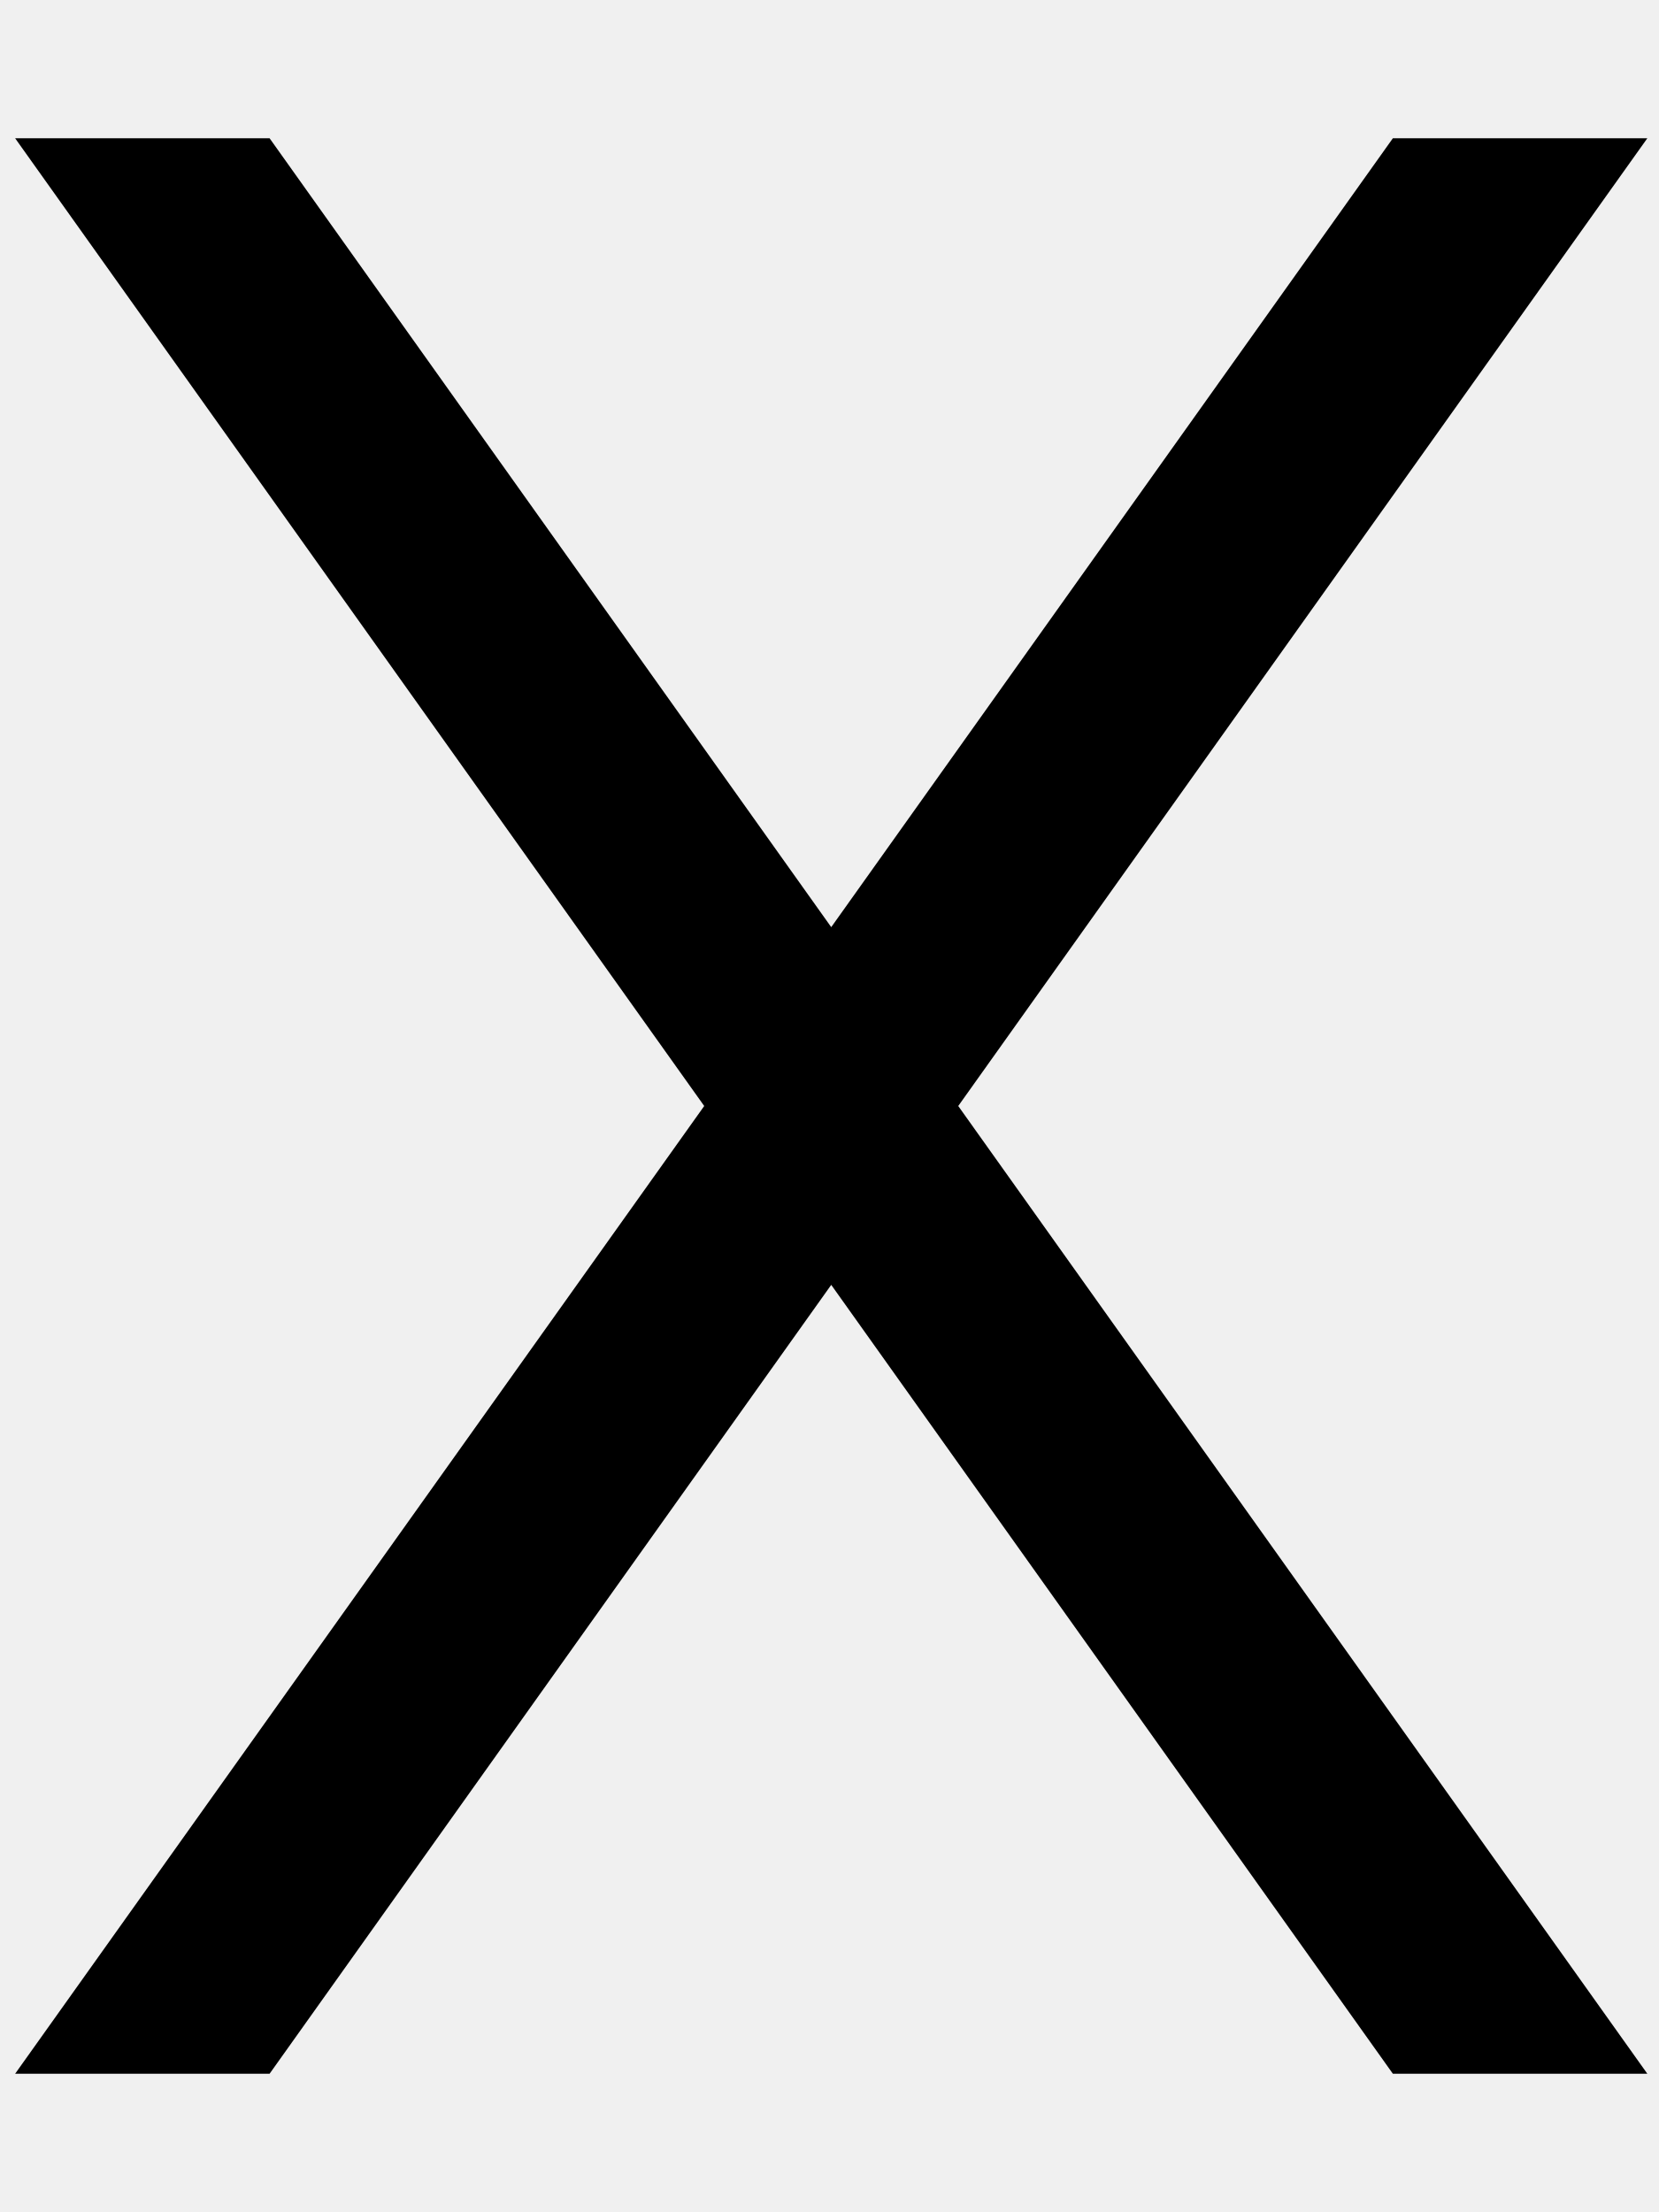
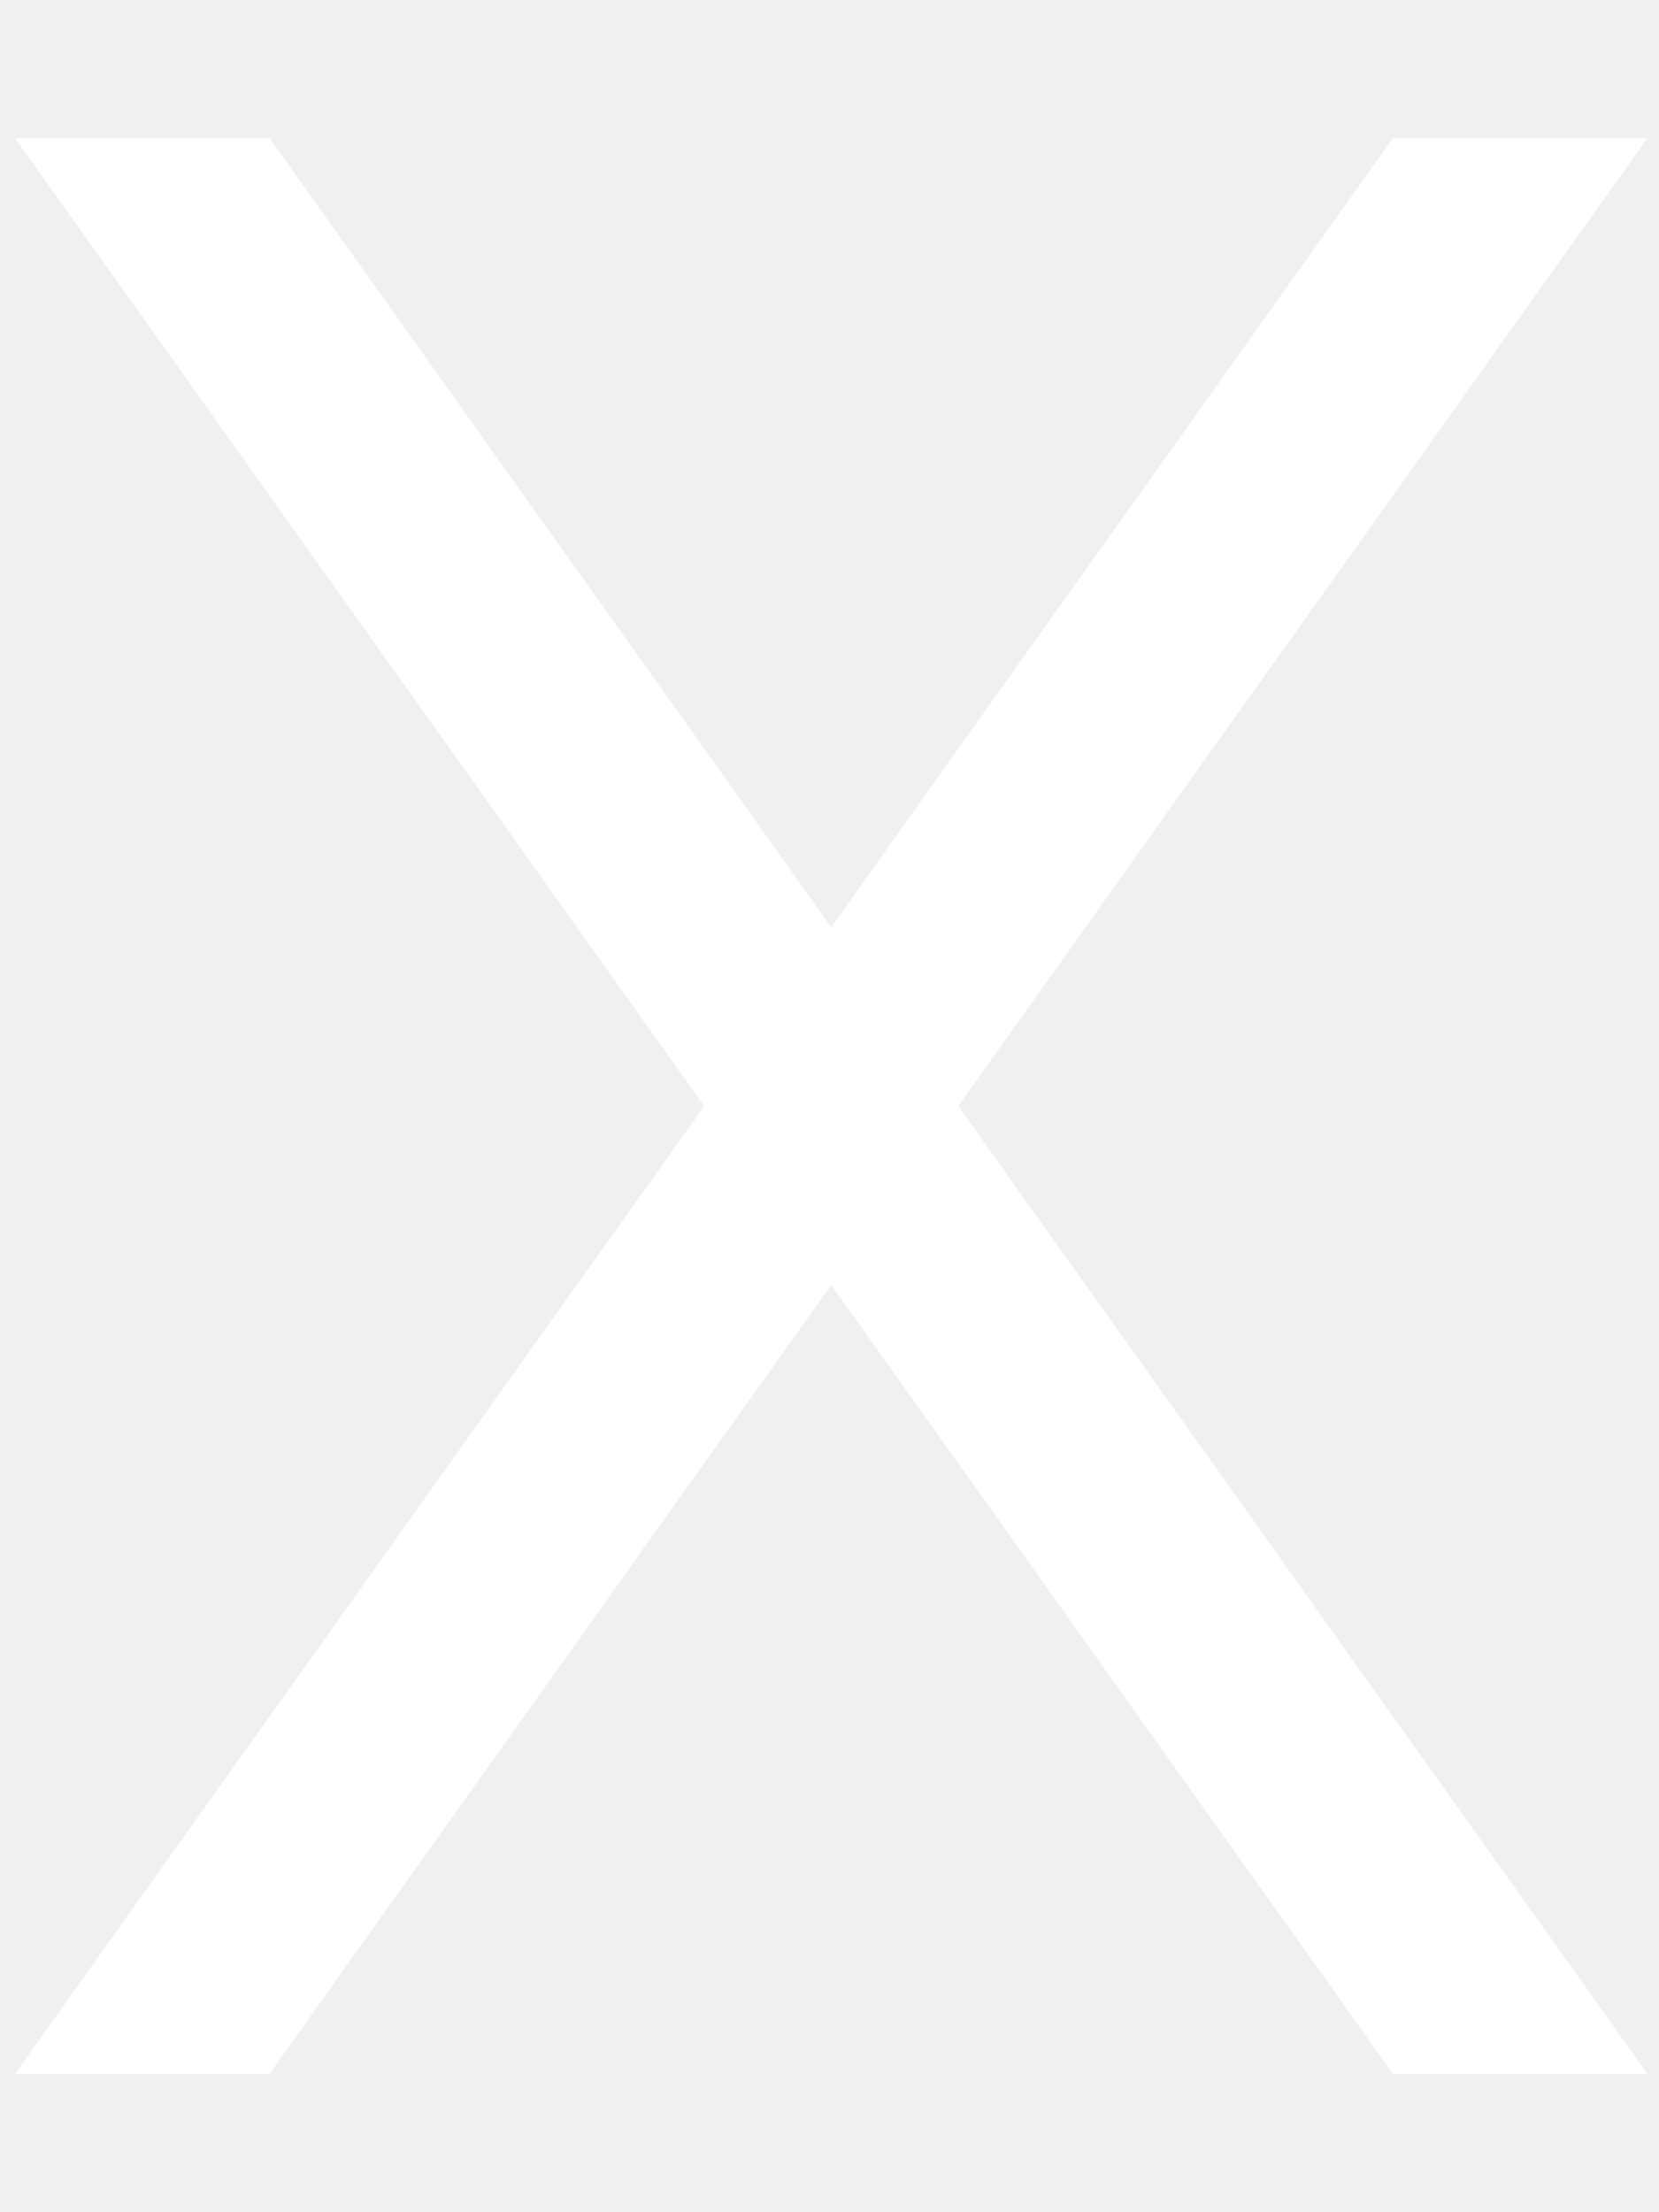
<svg xmlns="http://www.w3.org/2000/svg" viewBox="0 0 384 512">
-   <path fill="currentColor" d="M3.5 32l159.5 224-159.5 224 58.9 0 130-182.6 130 182.6 58.9 0-159.5-224 159.5-224-58.9 0-130 182.6-130-182.6-58.9 0z" />
+   <path fill="#fff" d="M3.5 32l159.5 224-159.5 224 58.9 0 130-182.6 130 182.6 58.9 0-159.5-224 159.5-224-58.9 0-130 182.6-130-182.6-58.9 0z" />
</svg>
